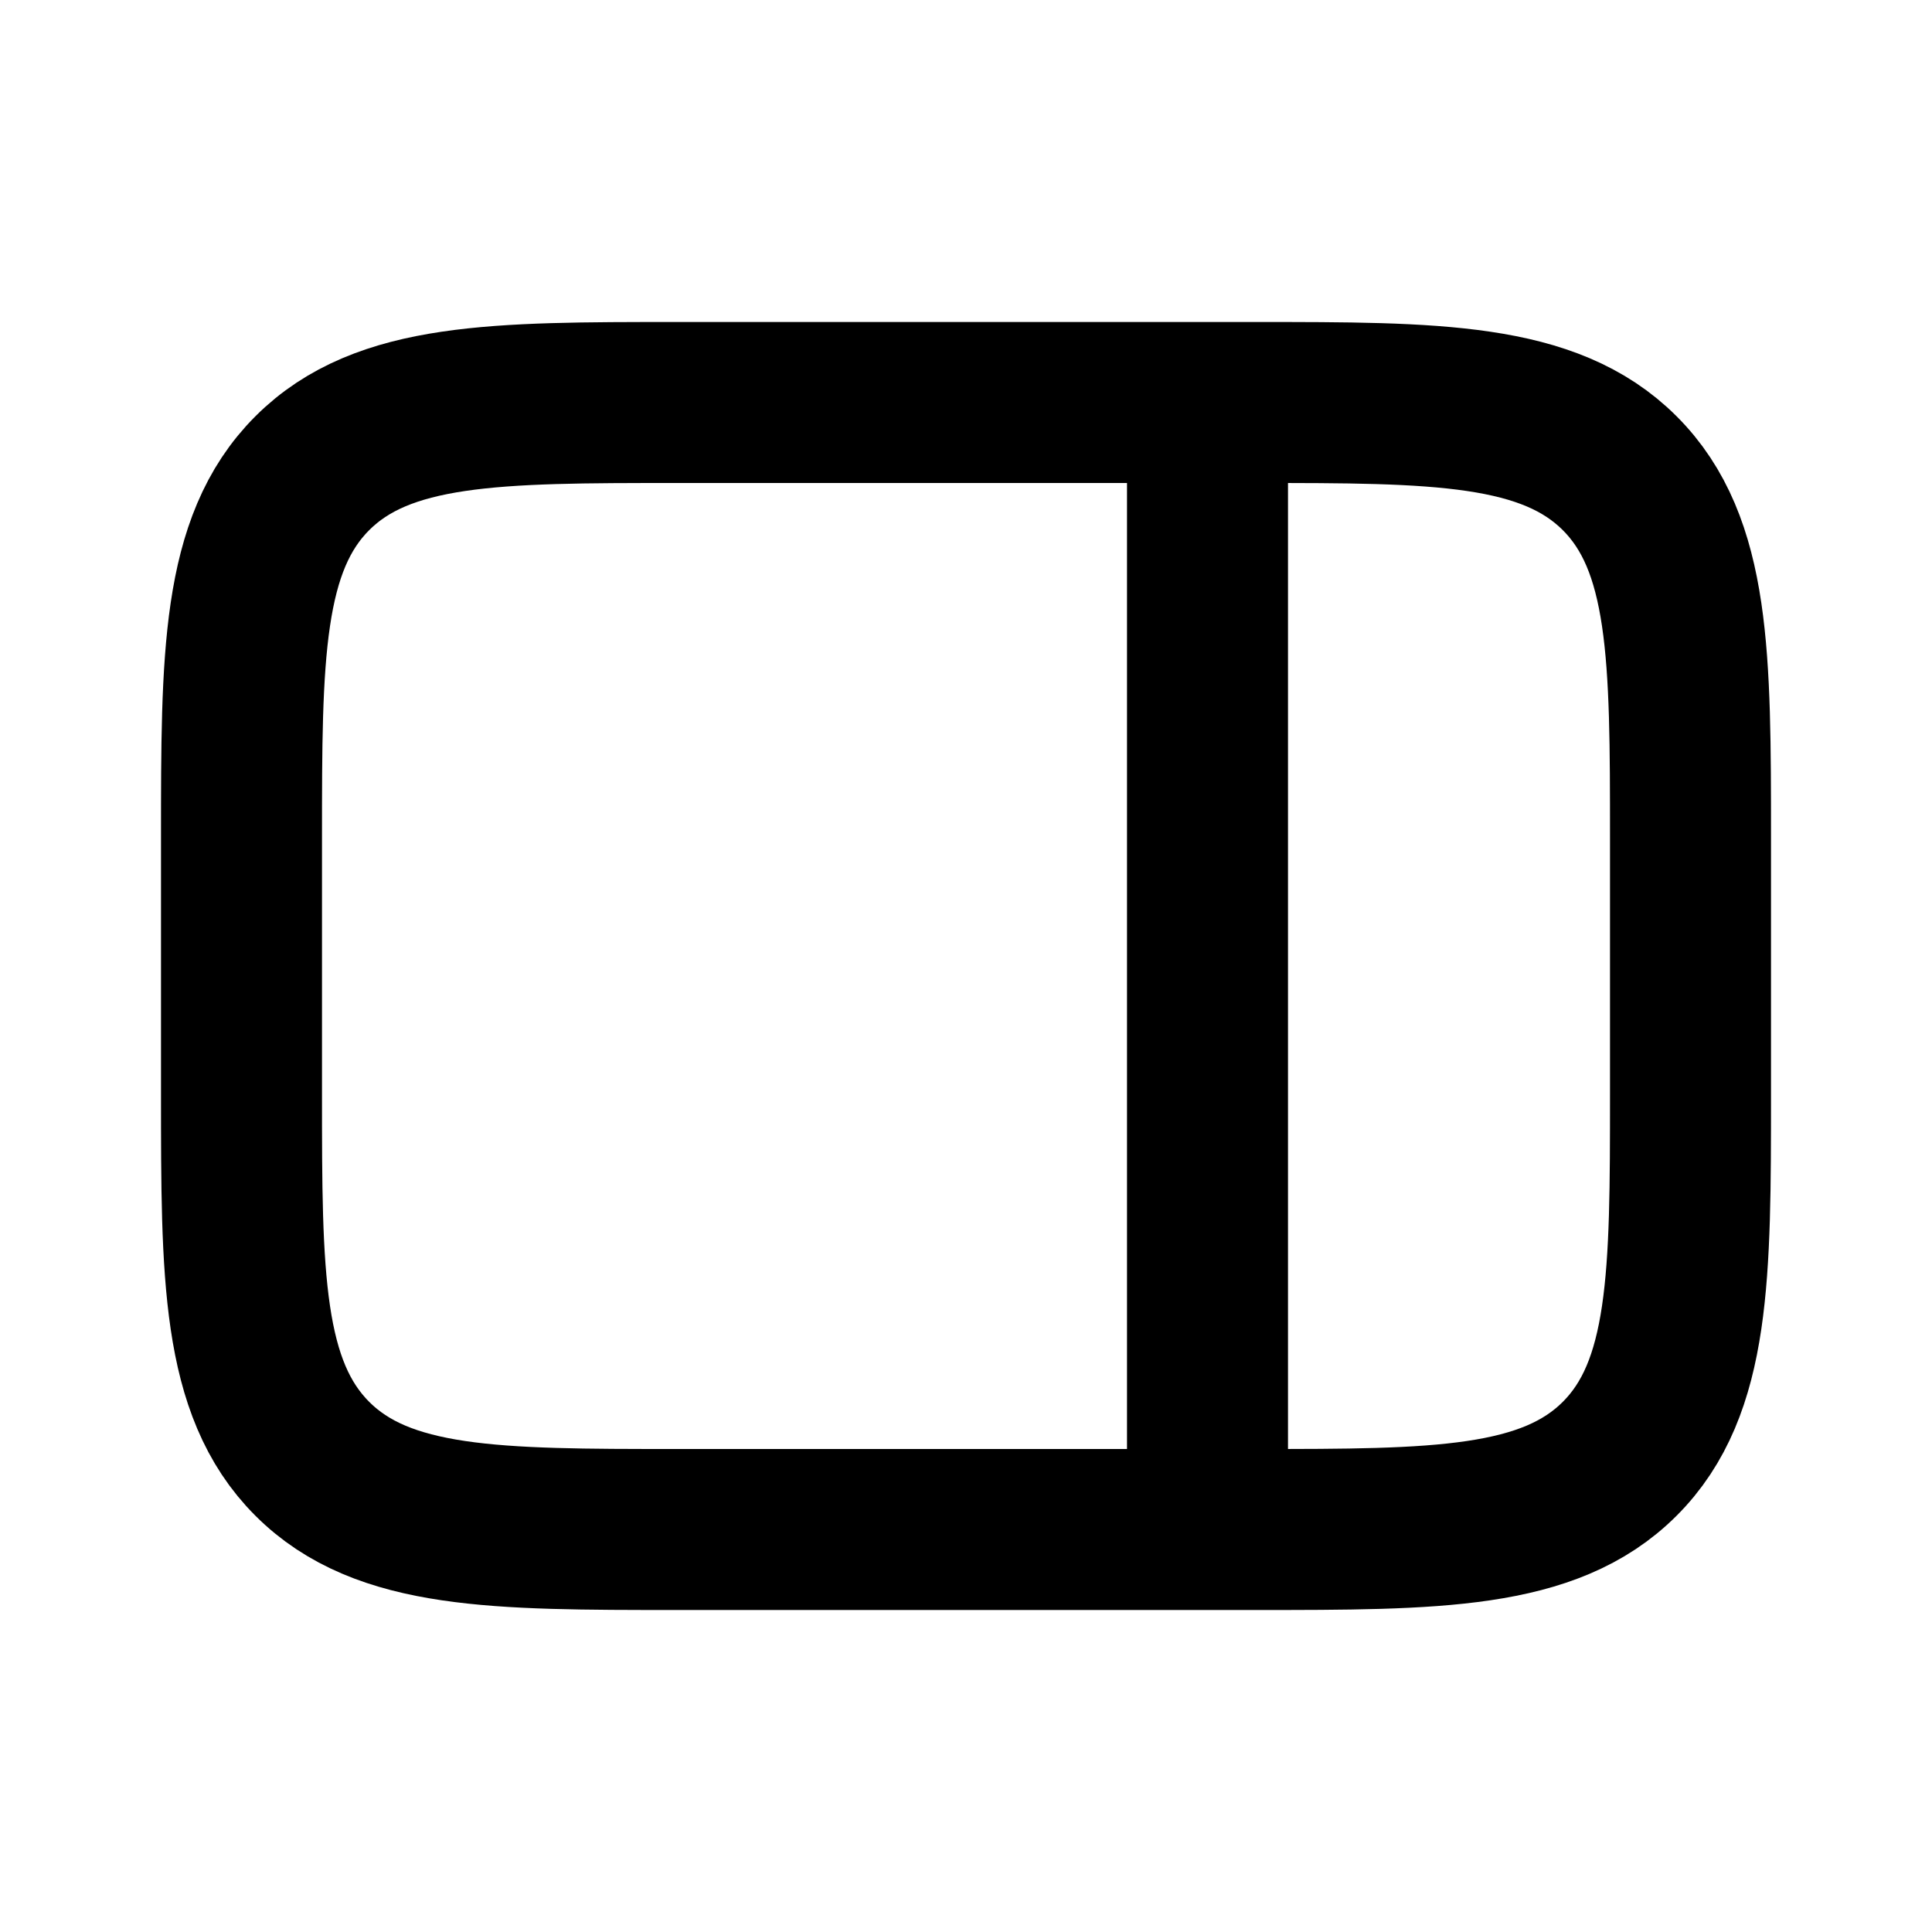
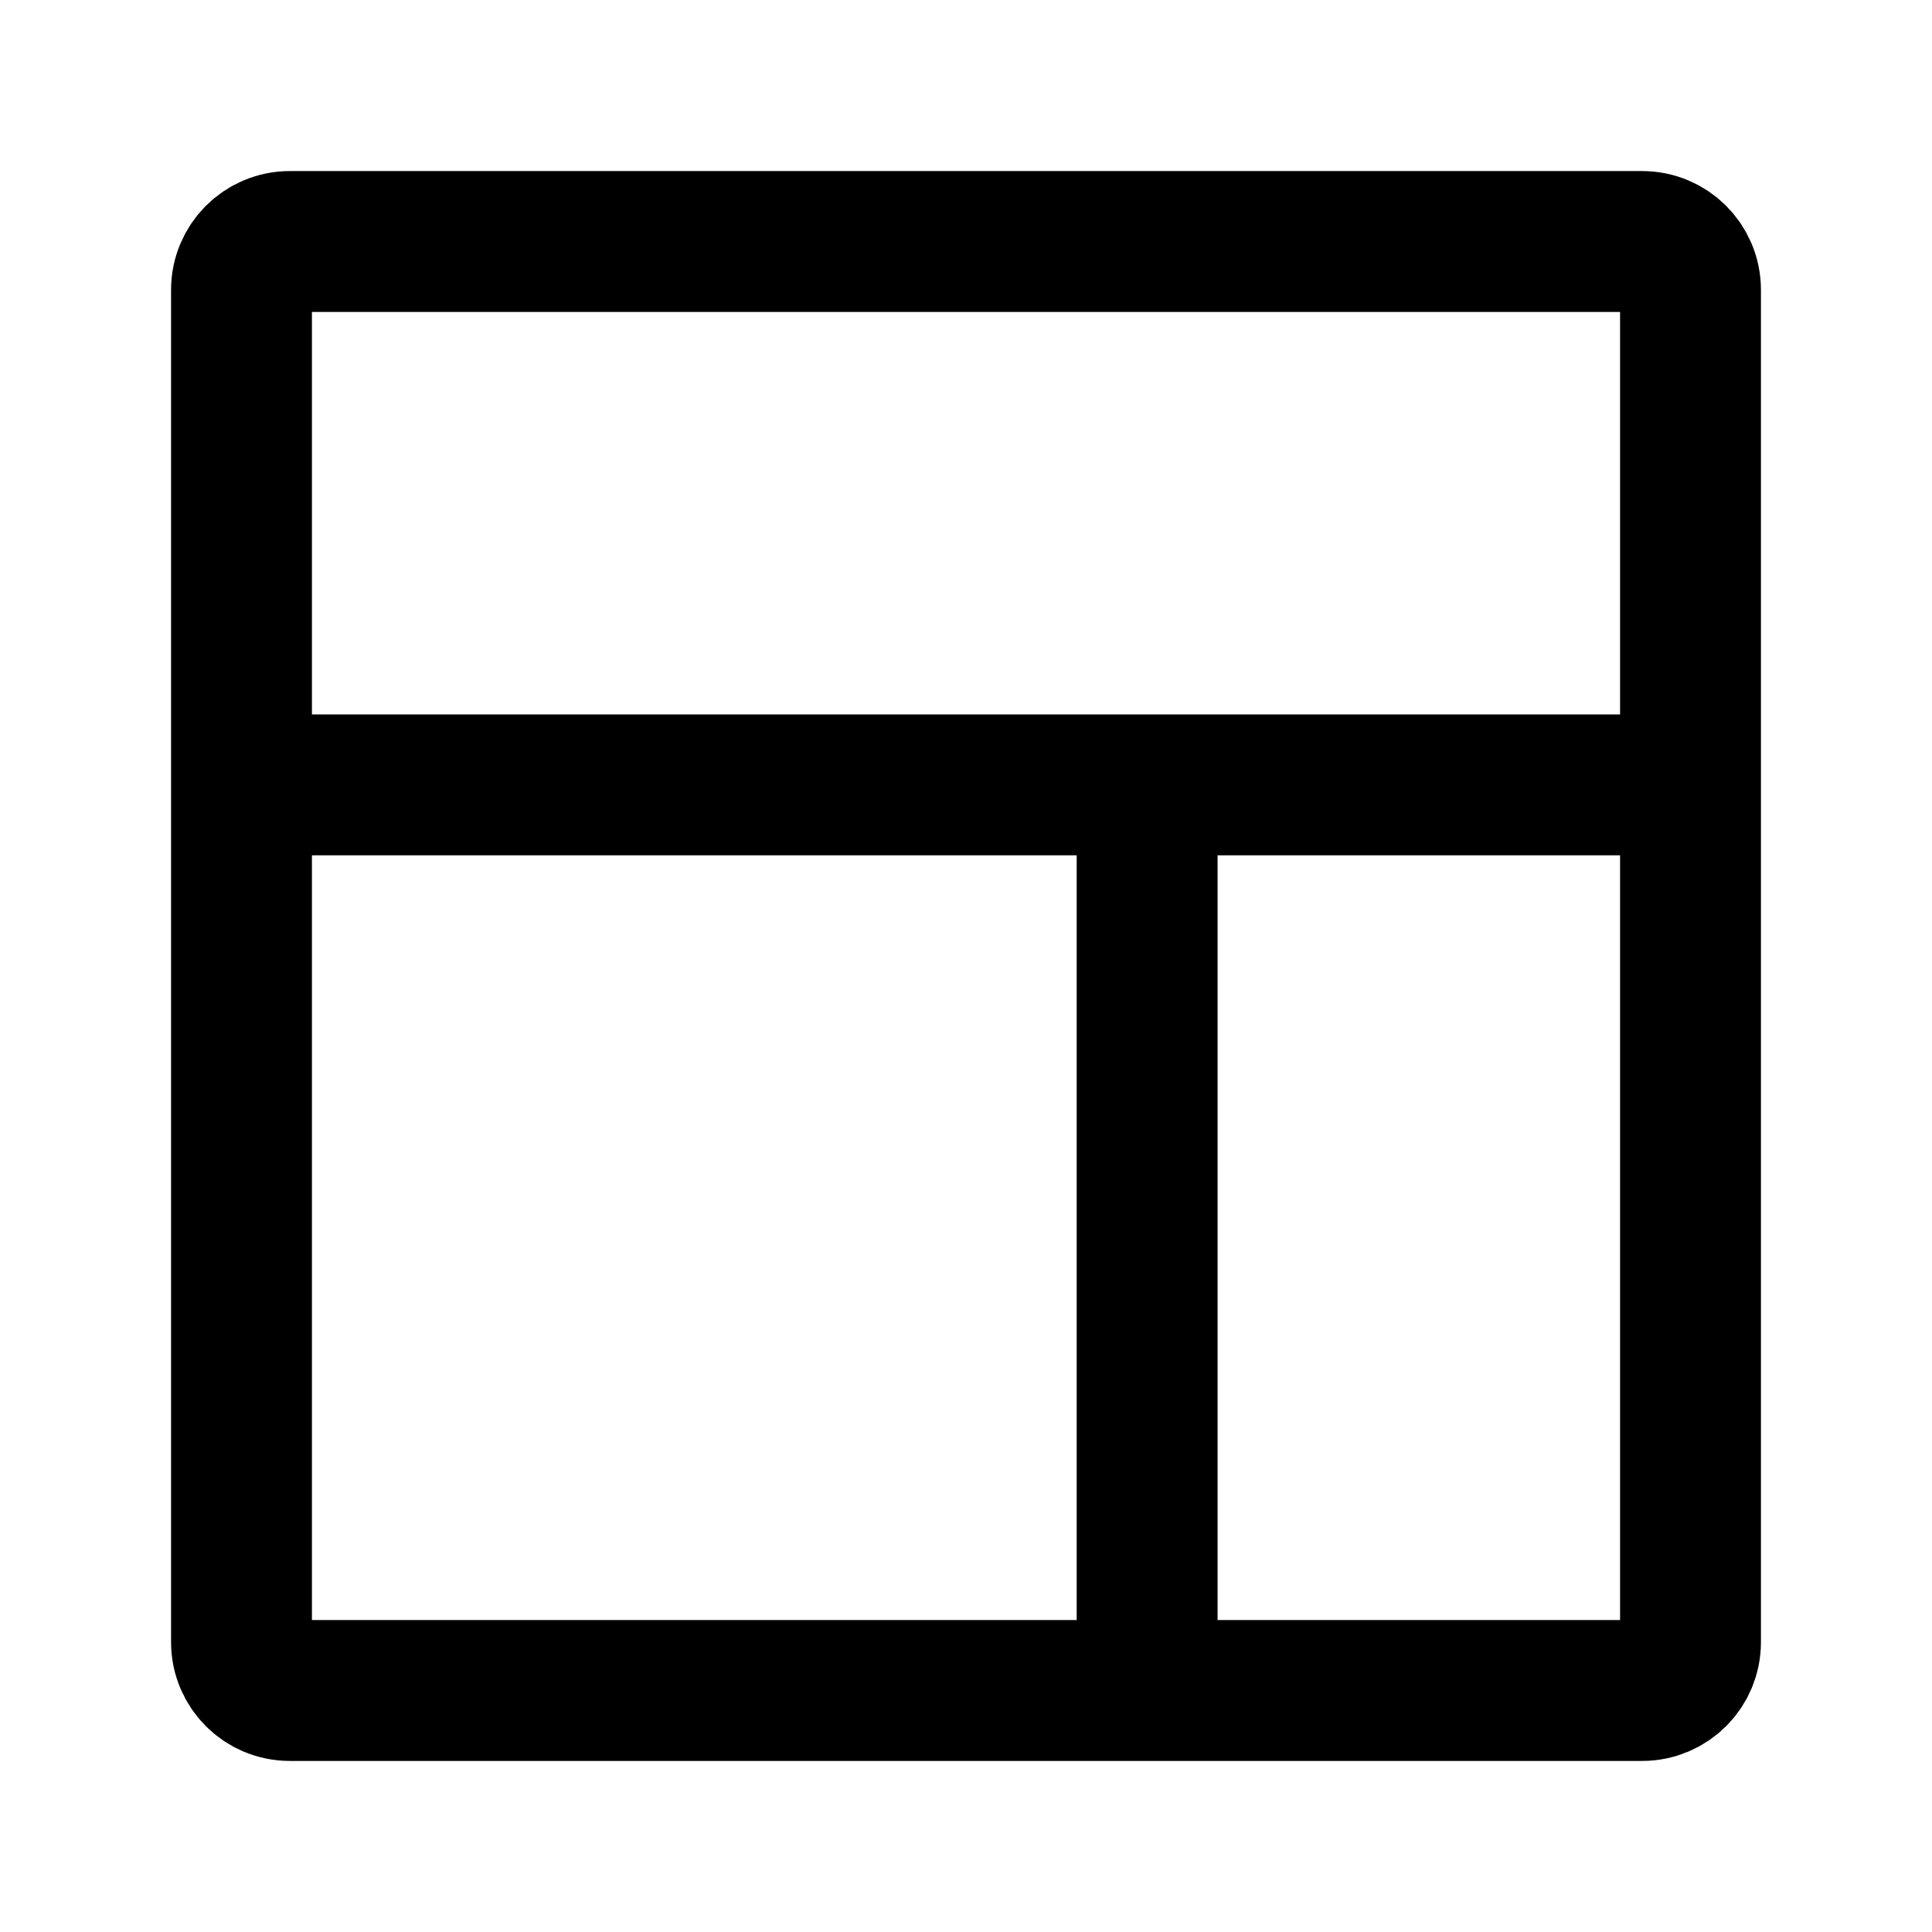
- <svg xmlns="http://www.w3.org/2000/svg" viewBox="0 0 24 24" width="24" height="24" fill="none">
-   <path d="M3 10.4C3 8.171 3 6.757 3.879 5.879C4.757 5 6.171 5 8.4 5L15.6 5C17.829 5 19.243 5 20.121 5.879C21 6.757 21 8.171 21 10.4L21 13.6C21 15.829 21 17.243 20.121 18.121C19.243 19 17.829 19 15.6 19L8.4 19C6.171 19 4.757 19 3.879 18.121C3 17.243 3 15.829 3 13.6Z" fill="none" stroke="currentColor" stroke-width="2" stroke-linecap="round" stroke-linejoin="round" />
-   <path d="M15 6L15 18" fill="none" stroke="currentColor" stroke-width="2" stroke-linecap="round" stroke-linejoin="round" />
+ <svg xmlns="http://www.w3.org/2000/svg" width="24" height="24" stroke-width="1.75" viewBox="0 0 24 24" fill="none">
+   <path d="M20.4 3H3.6C3.269 3 3 3.269 3 3.6V20.4C3 20.731 3.269 21 3.6 21H20.4C20.731 21 21 20.731 21 20.4V3.6C21 3.269 20.731 3 20.4 3Z" stroke="currentColor" stroke-width="1.75" />
+   <path d="M14.25 9.75V21" stroke="currentColor" stroke-width="1.75" />
+   <path d="M21 9.75H14.25H3" stroke="currentColor" stroke-width="1.75" />
</svg>
